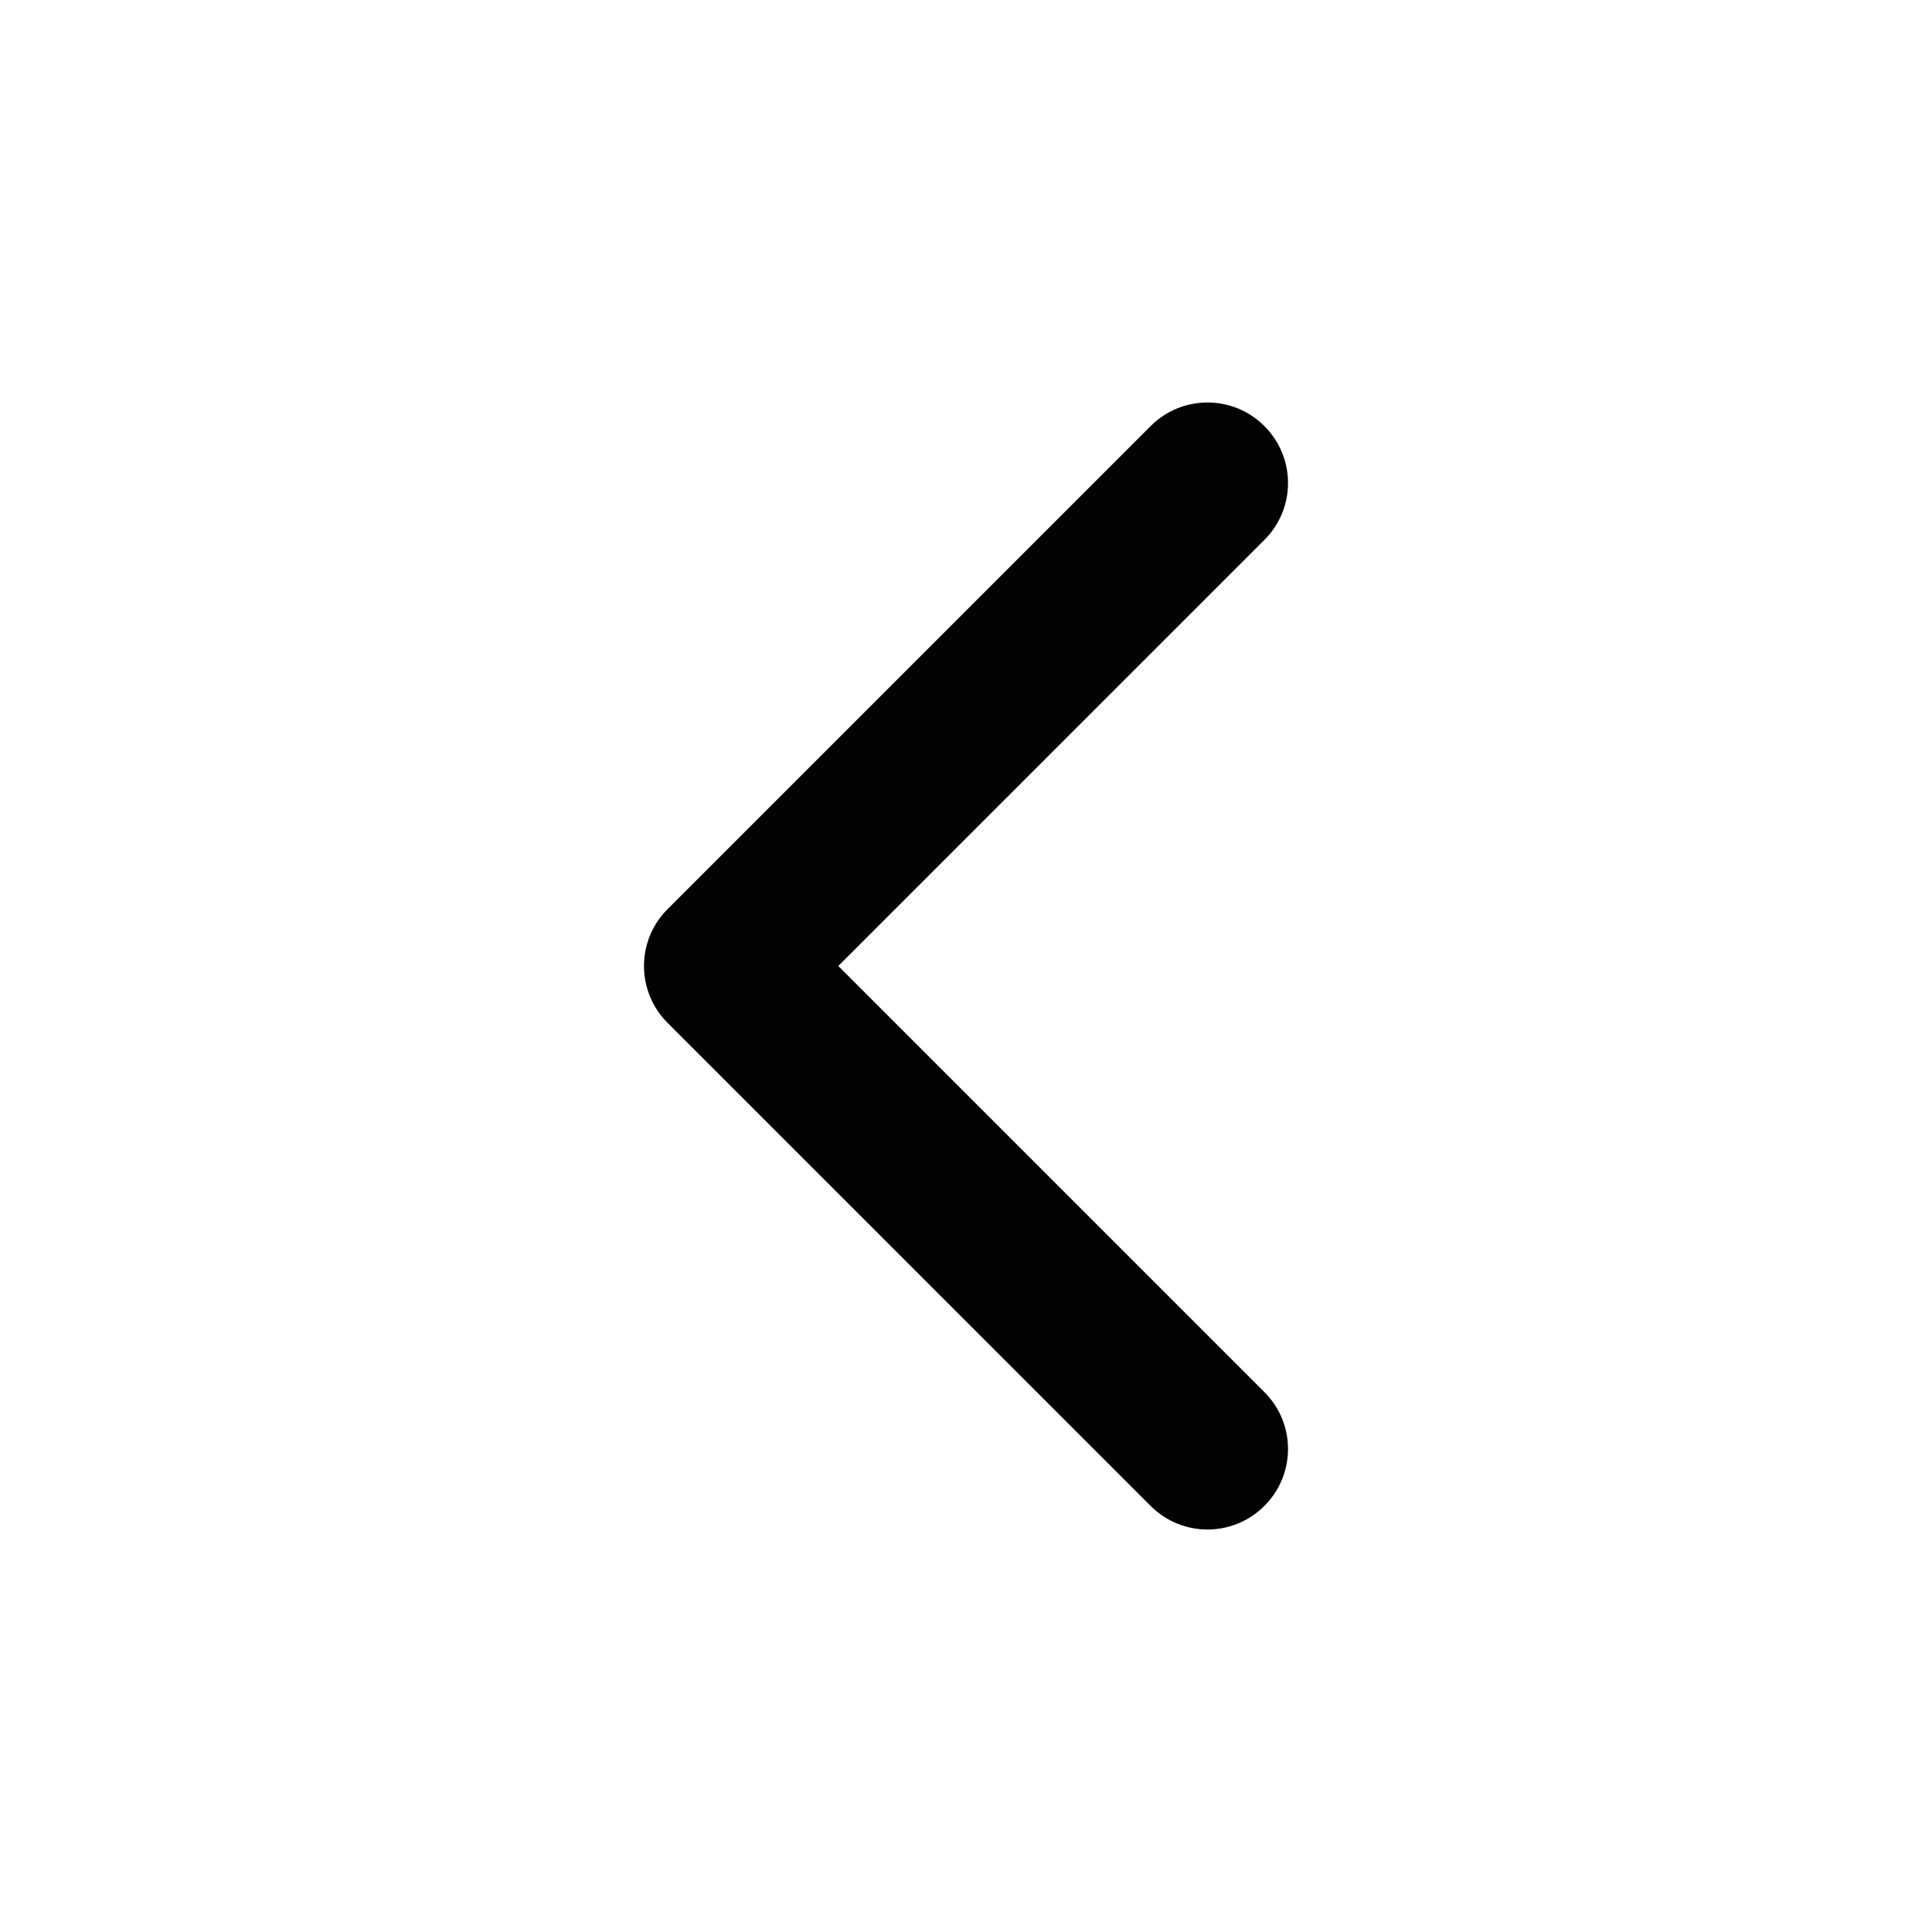
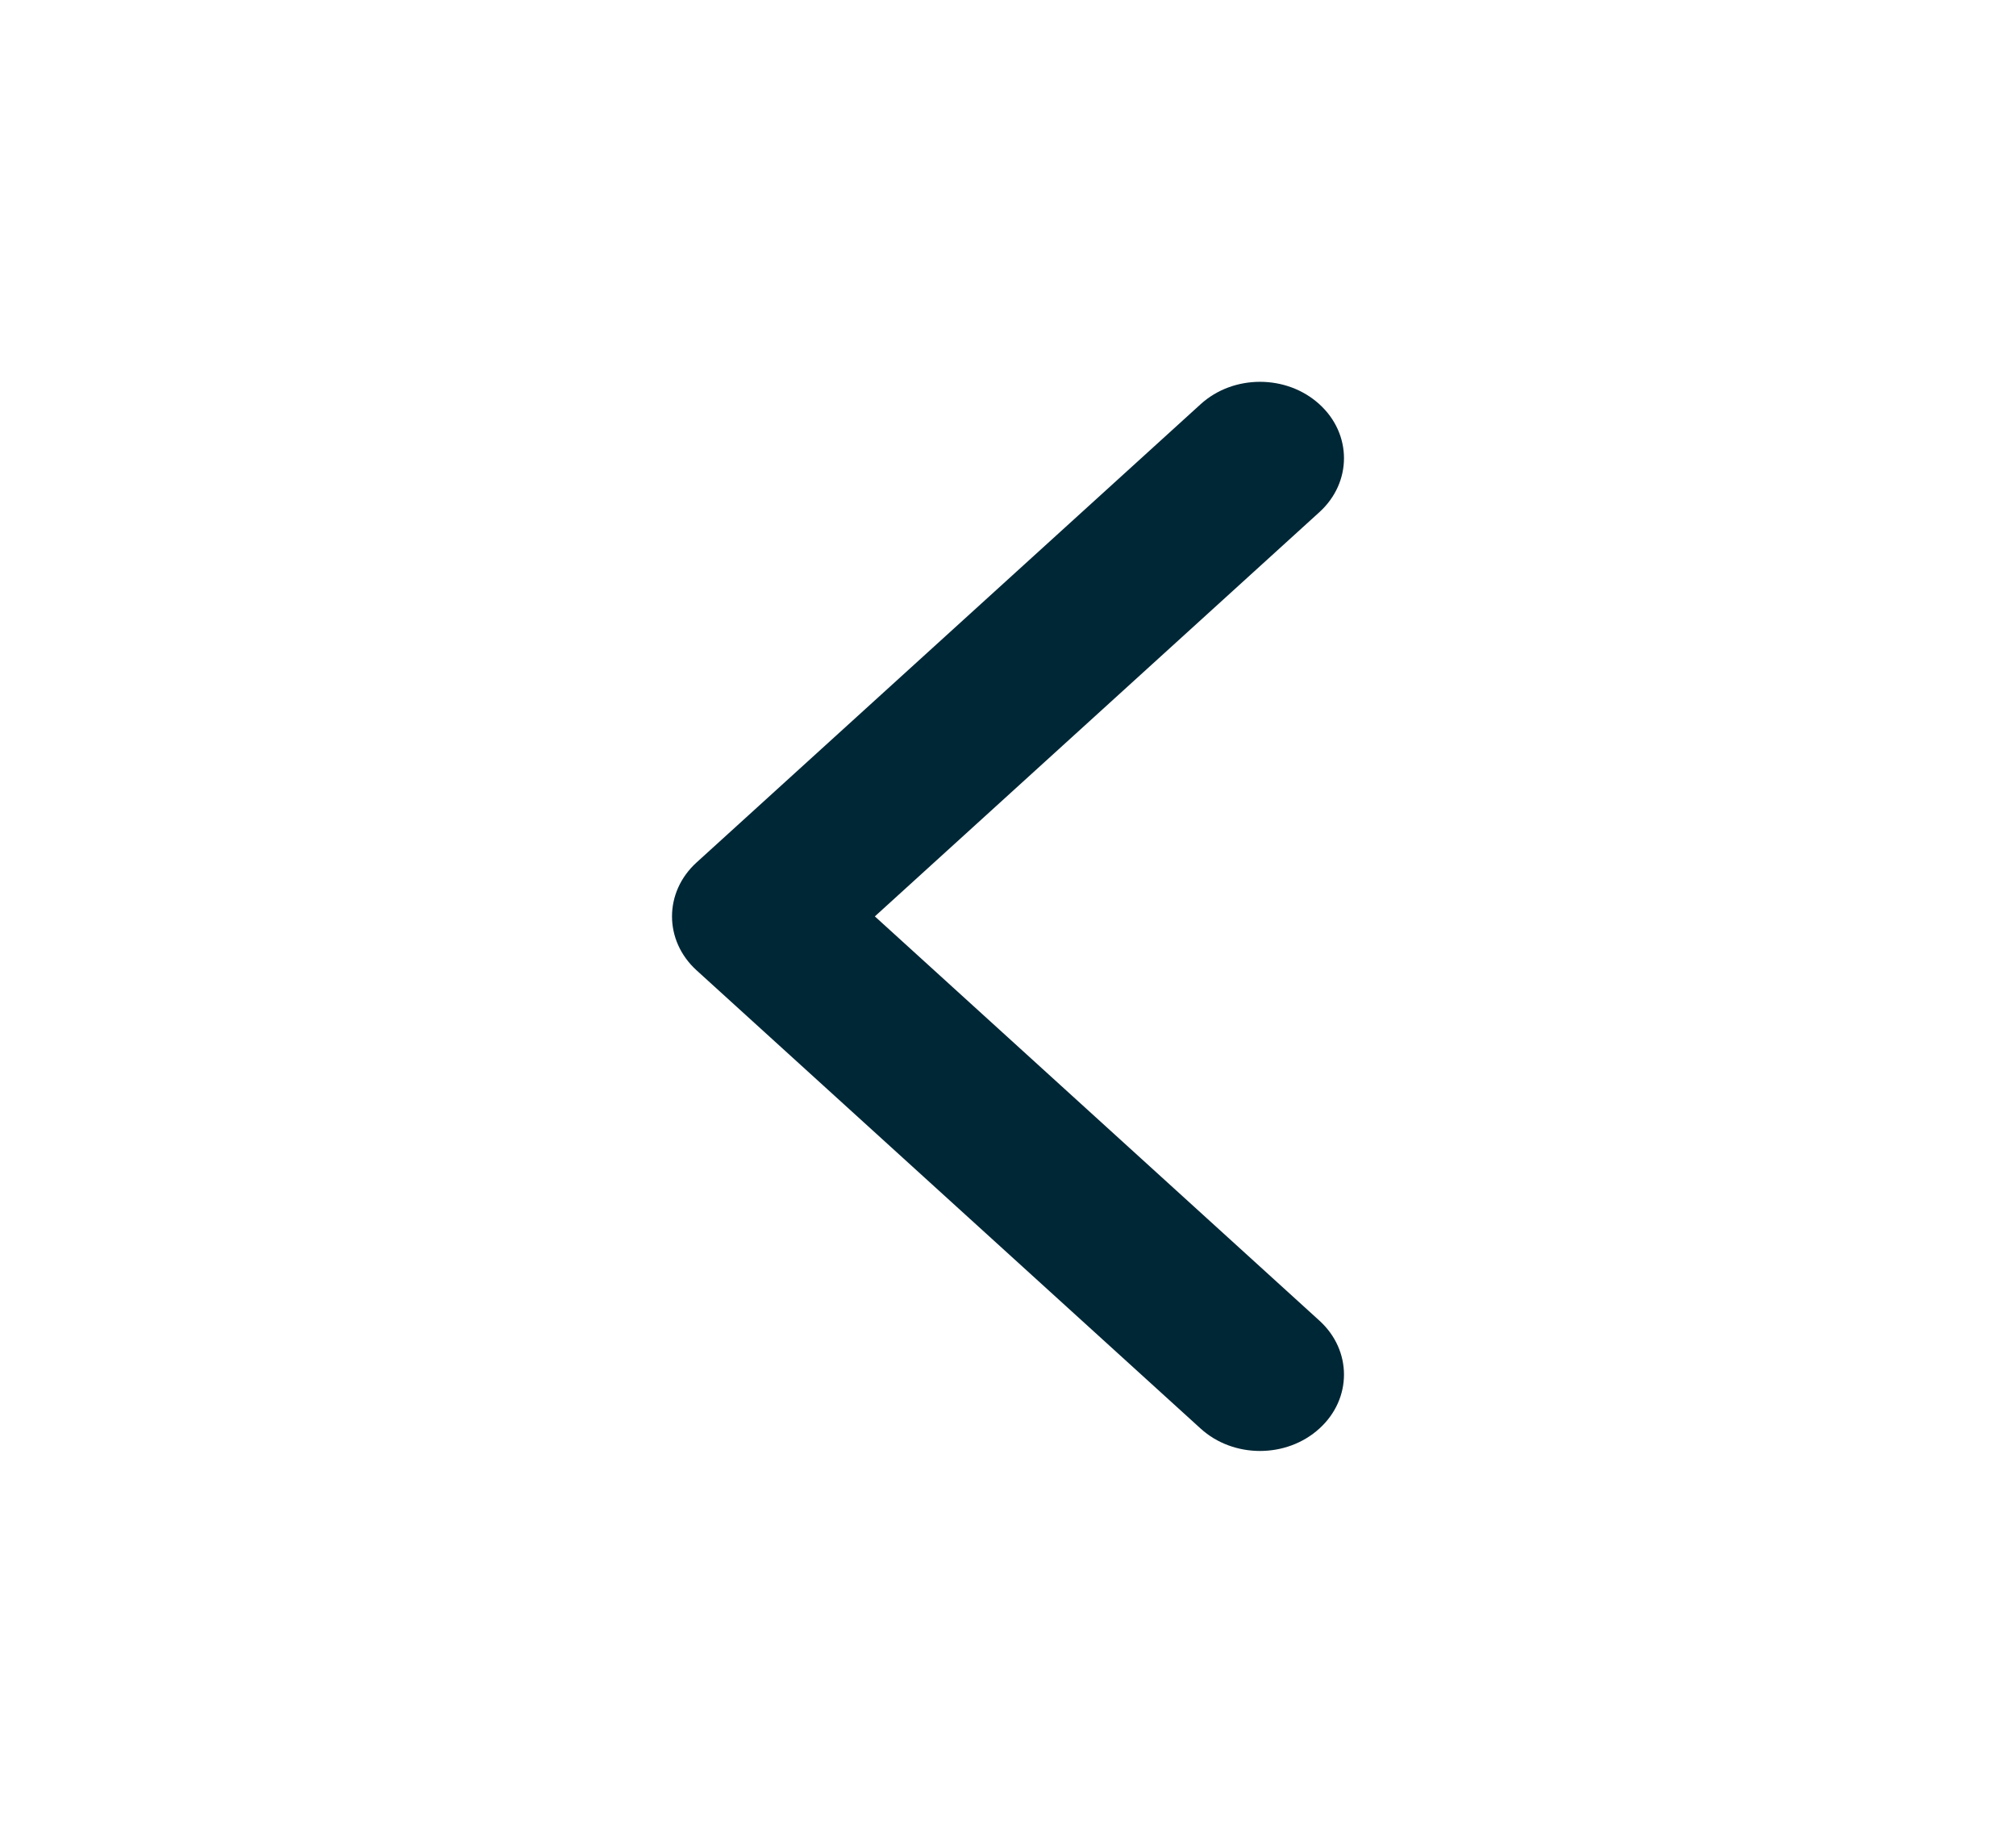
- <svg xmlns="http://www.w3.org/2000/svg" width="20" height="20" viewBox="0 0 20 20" fill="none">
-   <path fill-rule="evenodd" clip-rule="evenodd" d="M13.089 4.411C13.415 4.736 13.415 5.264 13.089 5.589L8.678 10L13.089 14.411C13.415 14.736 13.415 15.264 13.089 15.589C12.764 15.915 12.236 15.915 11.911 15.589L6.911 10.589C6.585 10.264 6.585 9.736 6.911 9.411L11.911 4.411C12.236 4.085 12.764 4.085 13.089 4.411Z" fill="#030303" />
+ <svg xmlns="http://www.w3.org/2000/svg" width="22" height="20" viewBox="0 0 22 20" fill="none">
+   <path fill-rule="evenodd" clip-rule="evenodd" d="M14.398 4.411C14.756 4.736 14.756 5.264 14.398 5.589L9.547 10L14.398 14.411C14.756 14.736 14.756 15.264 14.398 15.589C14.04 15.915 13.46 15.915 13.102 15.589L7.602 10.589C7.244 10.264 7.244 9.736 7.602 9.411L13.102 4.411C13.46 4.085 14.04 4.085 14.398 4.411Z" fill="#002736" />
</svg>
